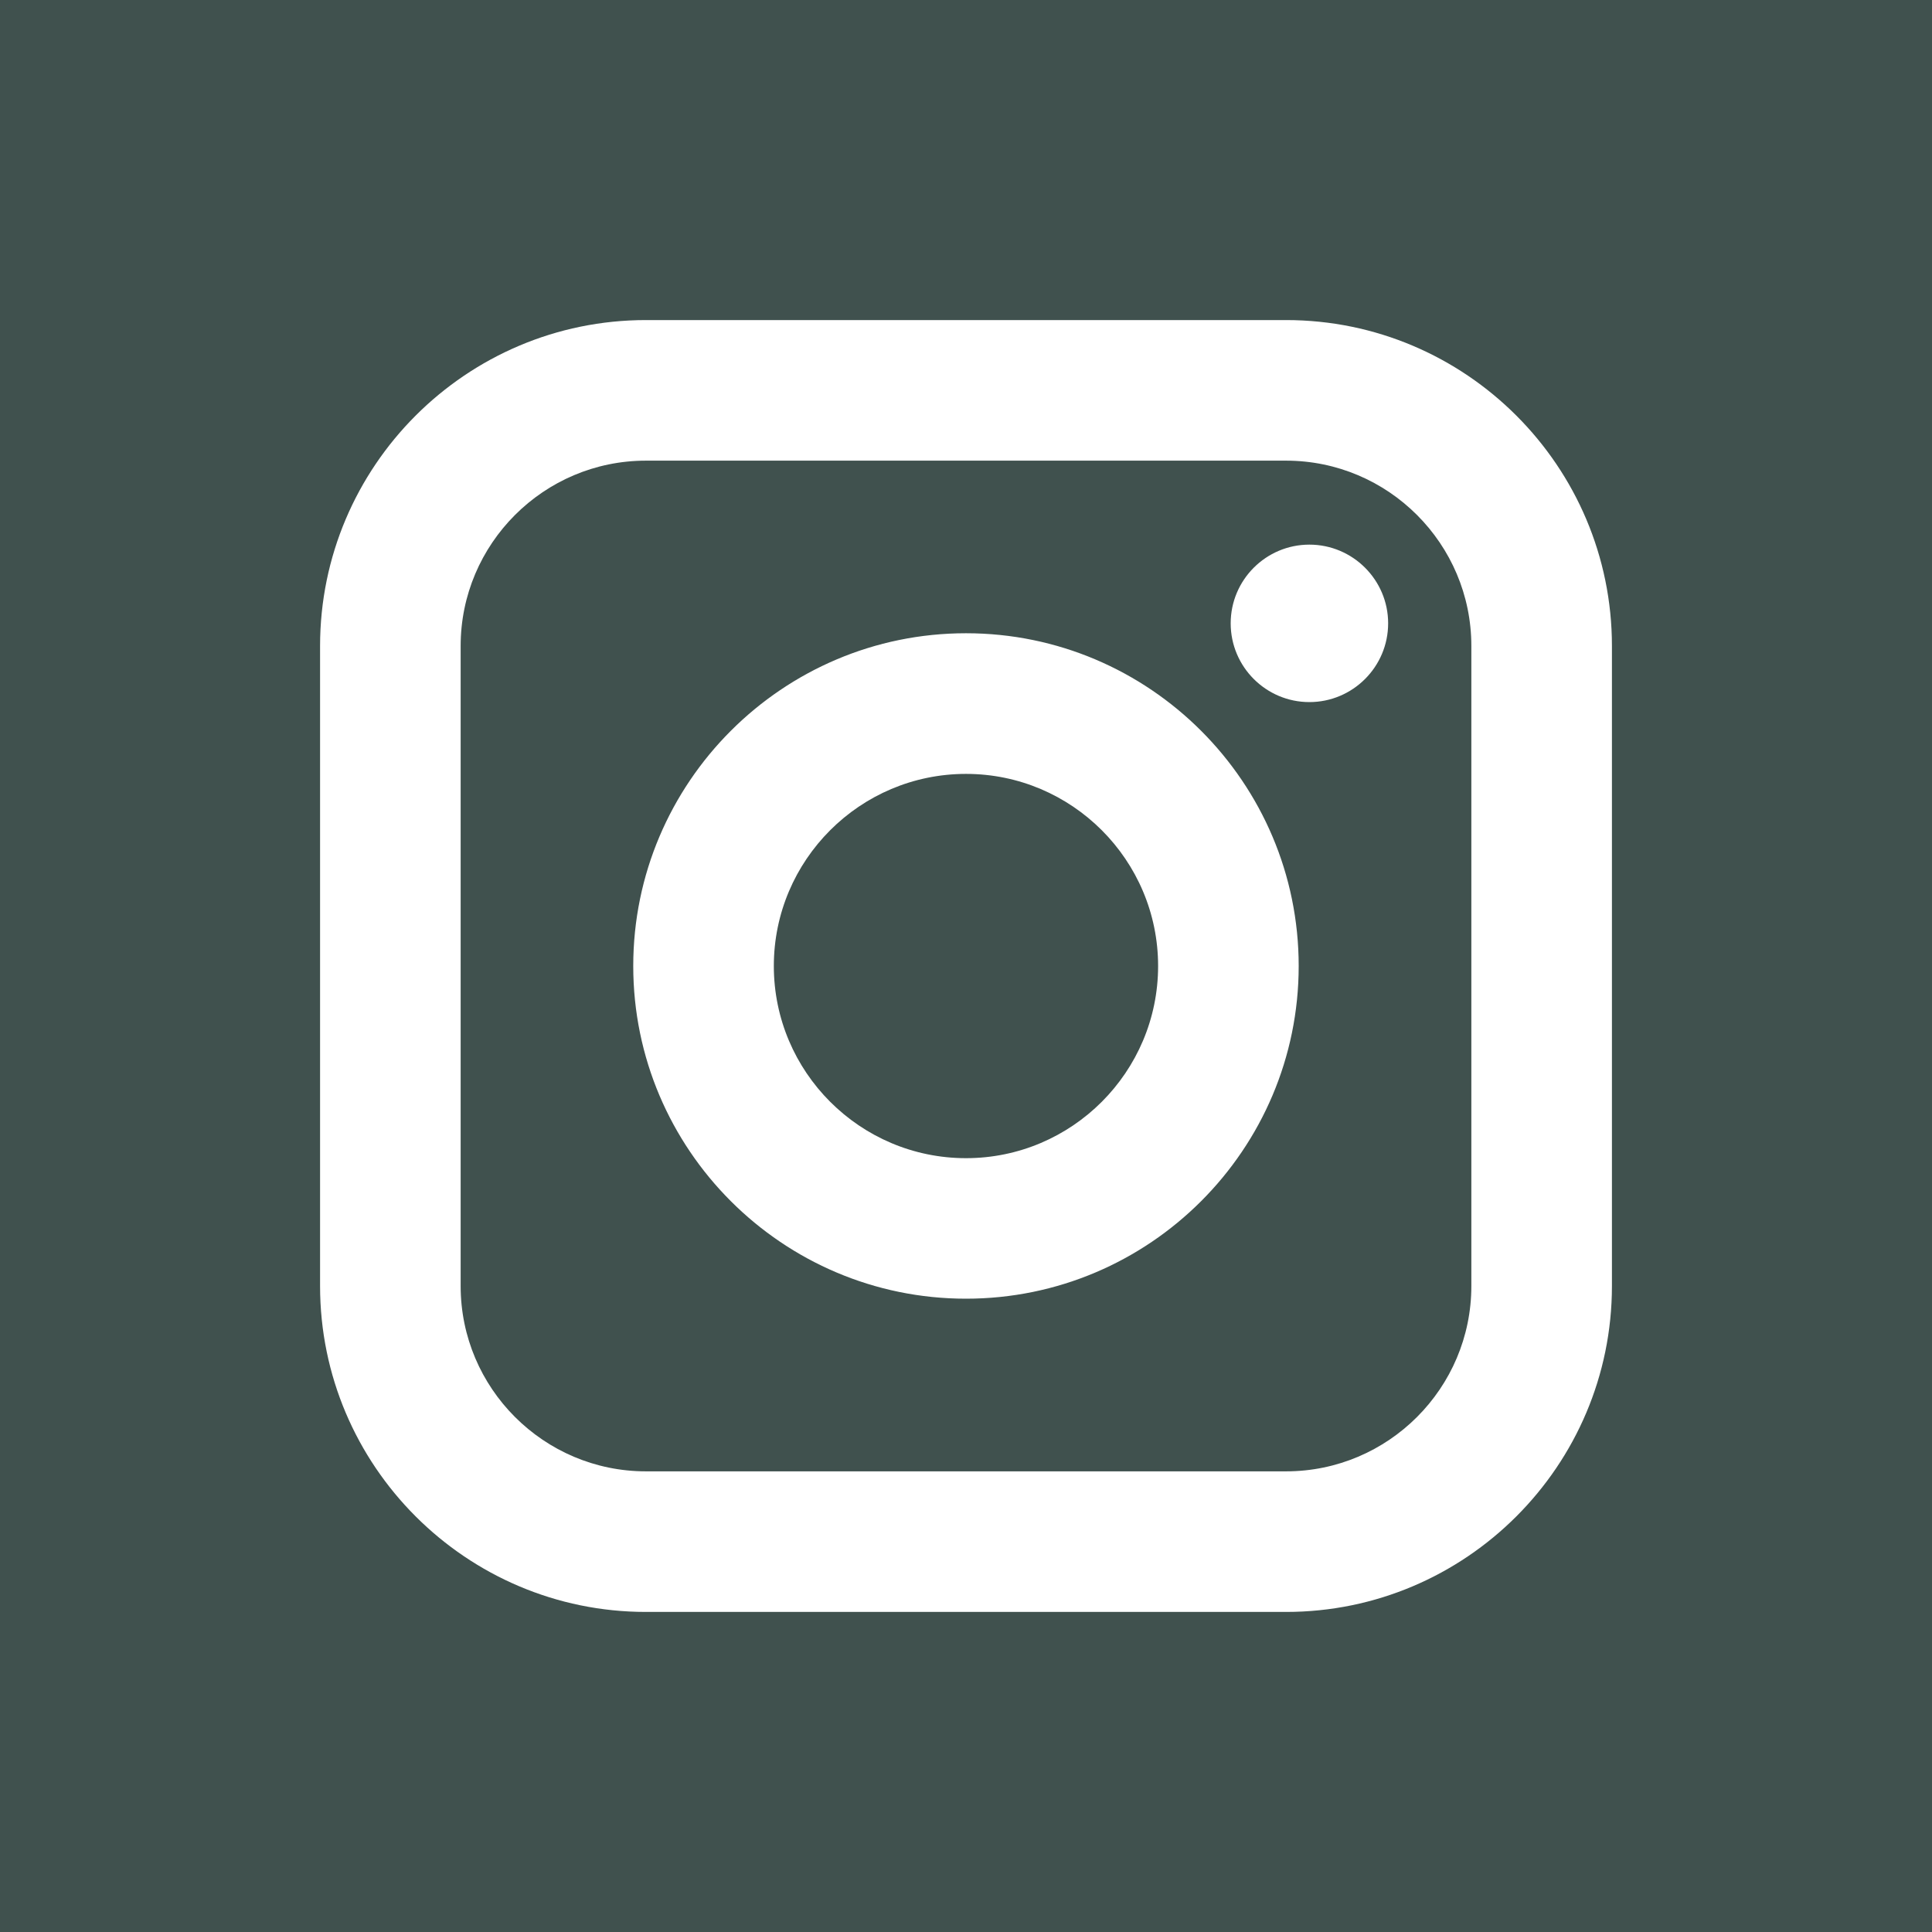
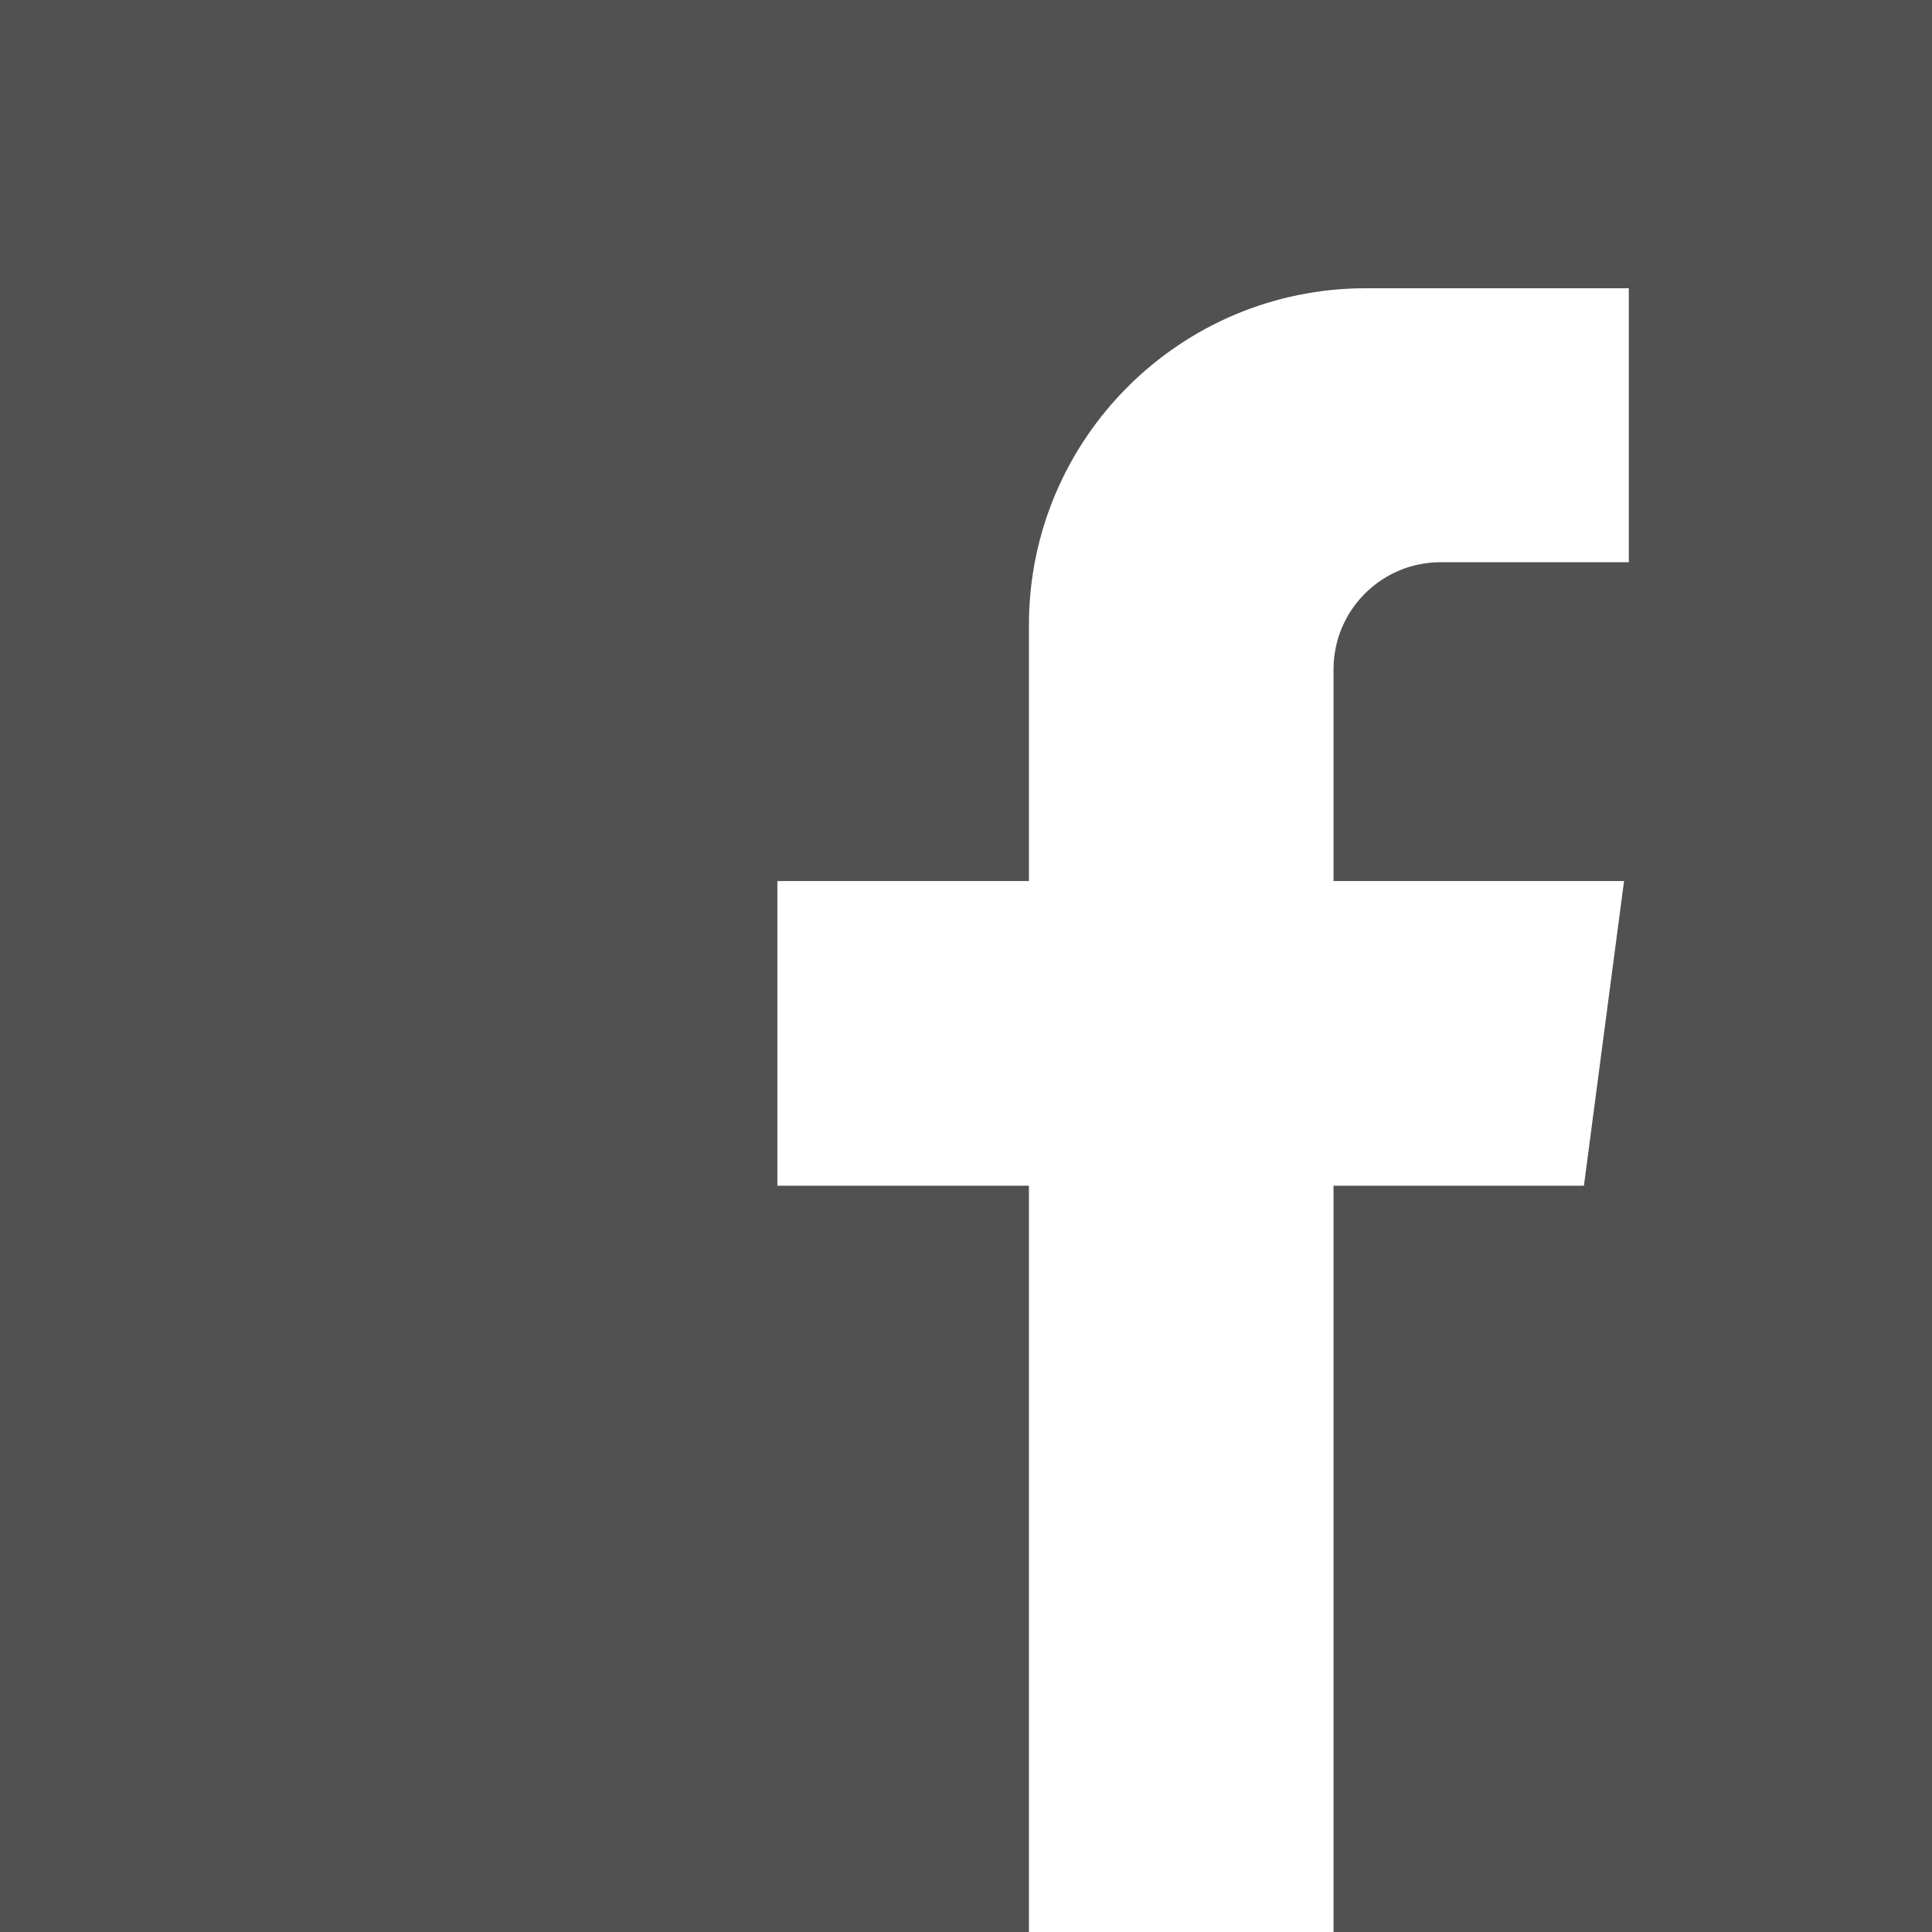
<svg xmlns="http://www.w3.org/2000/svg" width="30" height="30" viewBox="0 0 30 30" fill="none">
-   <path d="M15 12.017C13.355 12.017 12.016 13.355 12.016 15C12.016 16.645 13.355 17.984 15 17.984C16.645 17.984 17.983 16.645 17.983 15C17.983 13.355 16.645 12.017 15 12.017ZM15 12.017C13.355 12.017 12.016 13.355 12.016 15C12.016 16.645 13.355 17.984 15 17.984C16.645 17.984 17.983 16.645 17.983 15C17.983 13.355 16.645 12.017 15 12.017ZM19.97 7.153H10.03C8.444 7.153 7.153 8.444 7.153 10.03V19.97C7.153 21.556 8.444 22.847 10.03 22.847H19.97C21.556 22.847 22.847 21.556 22.847 19.97V10.03C22.847 8.444 21.556 7.153 19.97 7.153ZM15 20.166C12.151 20.166 9.833 17.849 9.833 15C9.833 12.151 12.151 9.833 15 9.833C17.849 9.833 20.166 12.151 20.166 15C20.166 17.849 17.849 20.166 15 20.166ZM20.332 10.902C19.658 10.902 19.11 10.354 19.11 9.679C19.11 9.005 19.658 8.457 20.332 8.457C21.006 8.457 21.555 9.005 21.555 9.679C21.555 10.354 21.006 10.902 20.332 10.902ZM15 12.017C13.355 12.017 12.016 13.355 12.016 15C12.016 16.645 13.355 17.984 15 17.984C16.645 17.984 17.983 16.645 17.983 15C17.983 13.355 16.645 12.017 15 12.017ZM19.97 7.153H10.03C8.444 7.153 7.153 8.444 7.153 10.03V19.97C7.153 21.556 8.444 22.847 10.03 22.847H19.97C21.556 22.847 22.847 21.556 22.847 19.97V10.03C22.847 8.444 21.556 7.153 19.97 7.153ZM15 20.166C12.151 20.166 9.833 17.849 9.833 15C9.833 12.151 12.151 9.833 15 9.833C17.849 9.833 20.166 12.151 20.166 15C20.166 17.849 17.849 20.166 15 20.166ZM20.332 10.902C19.658 10.902 19.11 10.354 19.11 9.679C19.11 9.005 19.658 8.457 20.332 8.457C21.006 8.457 21.555 9.005 21.555 9.679C21.555 10.354 21.006 10.902 20.332 10.902ZM15 12.017C13.355 12.017 12.016 13.355 12.016 15C12.016 16.645 13.355 17.984 15 17.984C16.645 17.984 17.983 16.645 17.983 15C17.983 13.355 16.645 12.017 15 12.017ZM0 0V30H30V0H0ZM25.03 19.97C25.03 22.76 22.76 25.03 19.97 25.03H10.03C7.24 25.03 4.97 22.76 4.97 19.97V10.03C4.97 7.24 7.24 4.97 10.03 4.97H19.97C22.76 4.97 25.03 7.24 25.03 10.03V19.97ZM19.97 7.153H10.03C8.444 7.153 7.153 8.444 7.153 10.03V19.97C7.153 21.556 8.444 22.847 10.03 22.847H19.97C21.556 22.847 22.847 21.556 22.847 19.97V10.03C22.847 8.444 21.556 7.153 19.97 7.153ZM15 20.166C12.151 20.166 9.833 17.849 9.833 15C9.833 12.151 12.151 9.833 15 9.833C17.849 9.833 20.166 12.151 20.166 15C20.166 17.849 17.849 20.166 15 20.166ZM20.332 10.902C19.658 10.902 19.11 10.354 19.11 9.679C19.11 9.005 19.658 8.457 20.332 8.457C21.006 8.457 21.555 9.005 21.555 9.679C21.555 10.354 21.006 10.902 20.332 10.902ZM15 12.017C13.355 12.017 12.016 13.355 12.016 15C12.016 16.645 13.355 17.984 15 17.984C16.645 17.984 17.983 16.645 17.983 15C17.983 13.355 16.645 12.017 15 12.017ZM15 12.017C13.355 12.017 12.016 13.355 12.016 15C12.016 16.645 13.355 17.984 15 17.984C16.645 17.984 17.983 16.645 17.983 15C17.983 13.355 16.645 12.017 15 12.017ZM15 12.017C13.355 12.017 12.016 13.355 12.016 15C12.016 16.645 13.355 17.984 15 17.984C16.645 17.984 17.983 16.645 17.983 15C17.983 13.355 16.645 12.017 15 12.017ZM19.97 7.153H10.03C8.444 7.153 7.153 8.444 7.153 10.03V19.97C7.153 21.556 8.444 22.847 10.03 22.847H19.97C21.556 22.847 22.847 21.556 22.847 19.97V10.03C22.847 8.444 21.556 7.153 19.97 7.153ZM15 20.166C12.151 20.166 9.833 17.849 9.833 15C9.833 12.151 12.151 9.833 15 9.833C17.849 9.833 20.166 12.151 20.166 15C20.166 17.849 17.849 20.166 15 20.166ZM20.332 10.902C19.658 10.902 19.11 10.354 19.11 9.679C19.11 9.005 19.658 8.457 20.332 8.457C21.006 8.457 21.555 9.005 21.555 9.679C21.555 10.354 21.006 10.902 20.332 10.902ZM15 12.017C13.355 12.017 12.016 13.355 12.016 15C12.016 16.645 13.355 17.984 15 17.984C16.645 17.984 17.983 16.645 17.983 15C17.983 13.355 16.645 12.017 15 12.017ZM15 12.017C13.355 12.017 12.016 13.355 12.016 15C12.016 16.645 13.355 17.984 15 17.984C16.645 17.984 17.983 16.645 17.983 15C17.983 13.355 16.645 12.017 15 12.017ZM15 12.017C13.355 12.017 12.016 13.355 12.016 15C12.016 16.645 13.355 17.984 15 17.984C16.645 17.984 17.983 16.645 17.983 15C17.983 13.355 16.645 12.017 15 12.017ZM19.97 7.153H10.03C8.444 7.153 7.153 8.444 7.153 10.03V19.97C7.153 21.556 8.444 22.847 10.03 22.847H19.97C21.556 22.847 22.847 21.556 22.847 19.97V10.03C22.847 8.444 21.556 7.153 19.97 7.153ZM15 20.166C12.151 20.166 9.833 17.849 9.833 15C9.833 12.151 12.151 9.833 15 9.833C17.849 9.833 20.166 12.151 20.166 15C20.166 17.849 17.849 20.166 15 20.166ZM20.332 10.902C19.658 10.902 19.11 10.354 19.11 9.679C19.11 9.005 19.658 8.457 20.332 8.457C21.006 8.457 21.555 9.005 21.555 9.679C21.555 10.354 21.006 10.902 20.332 10.902ZM15 12.017C13.355 12.017 12.016 13.355 12.016 15C12.016 16.645 13.355 17.984 15 17.984C16.645 17.984 17.983 16.645 17.983 15C17.983 13.355 16.645 12.017 15 12.017Z" fill="#40514E" />
+   <path d="M0 0V30H15.977V18.412H12.071V13.681H15.977V9.708C15.977 6.819 18.319 4.476 21.209 4.476H25.292V8.73H22.37C21.452 8.73 20.707 9.475 20.707 10.393V13.681H25.218L24.595 18.412H20.707V30H30V0H0Z" fill="#515151" />
</svg>
